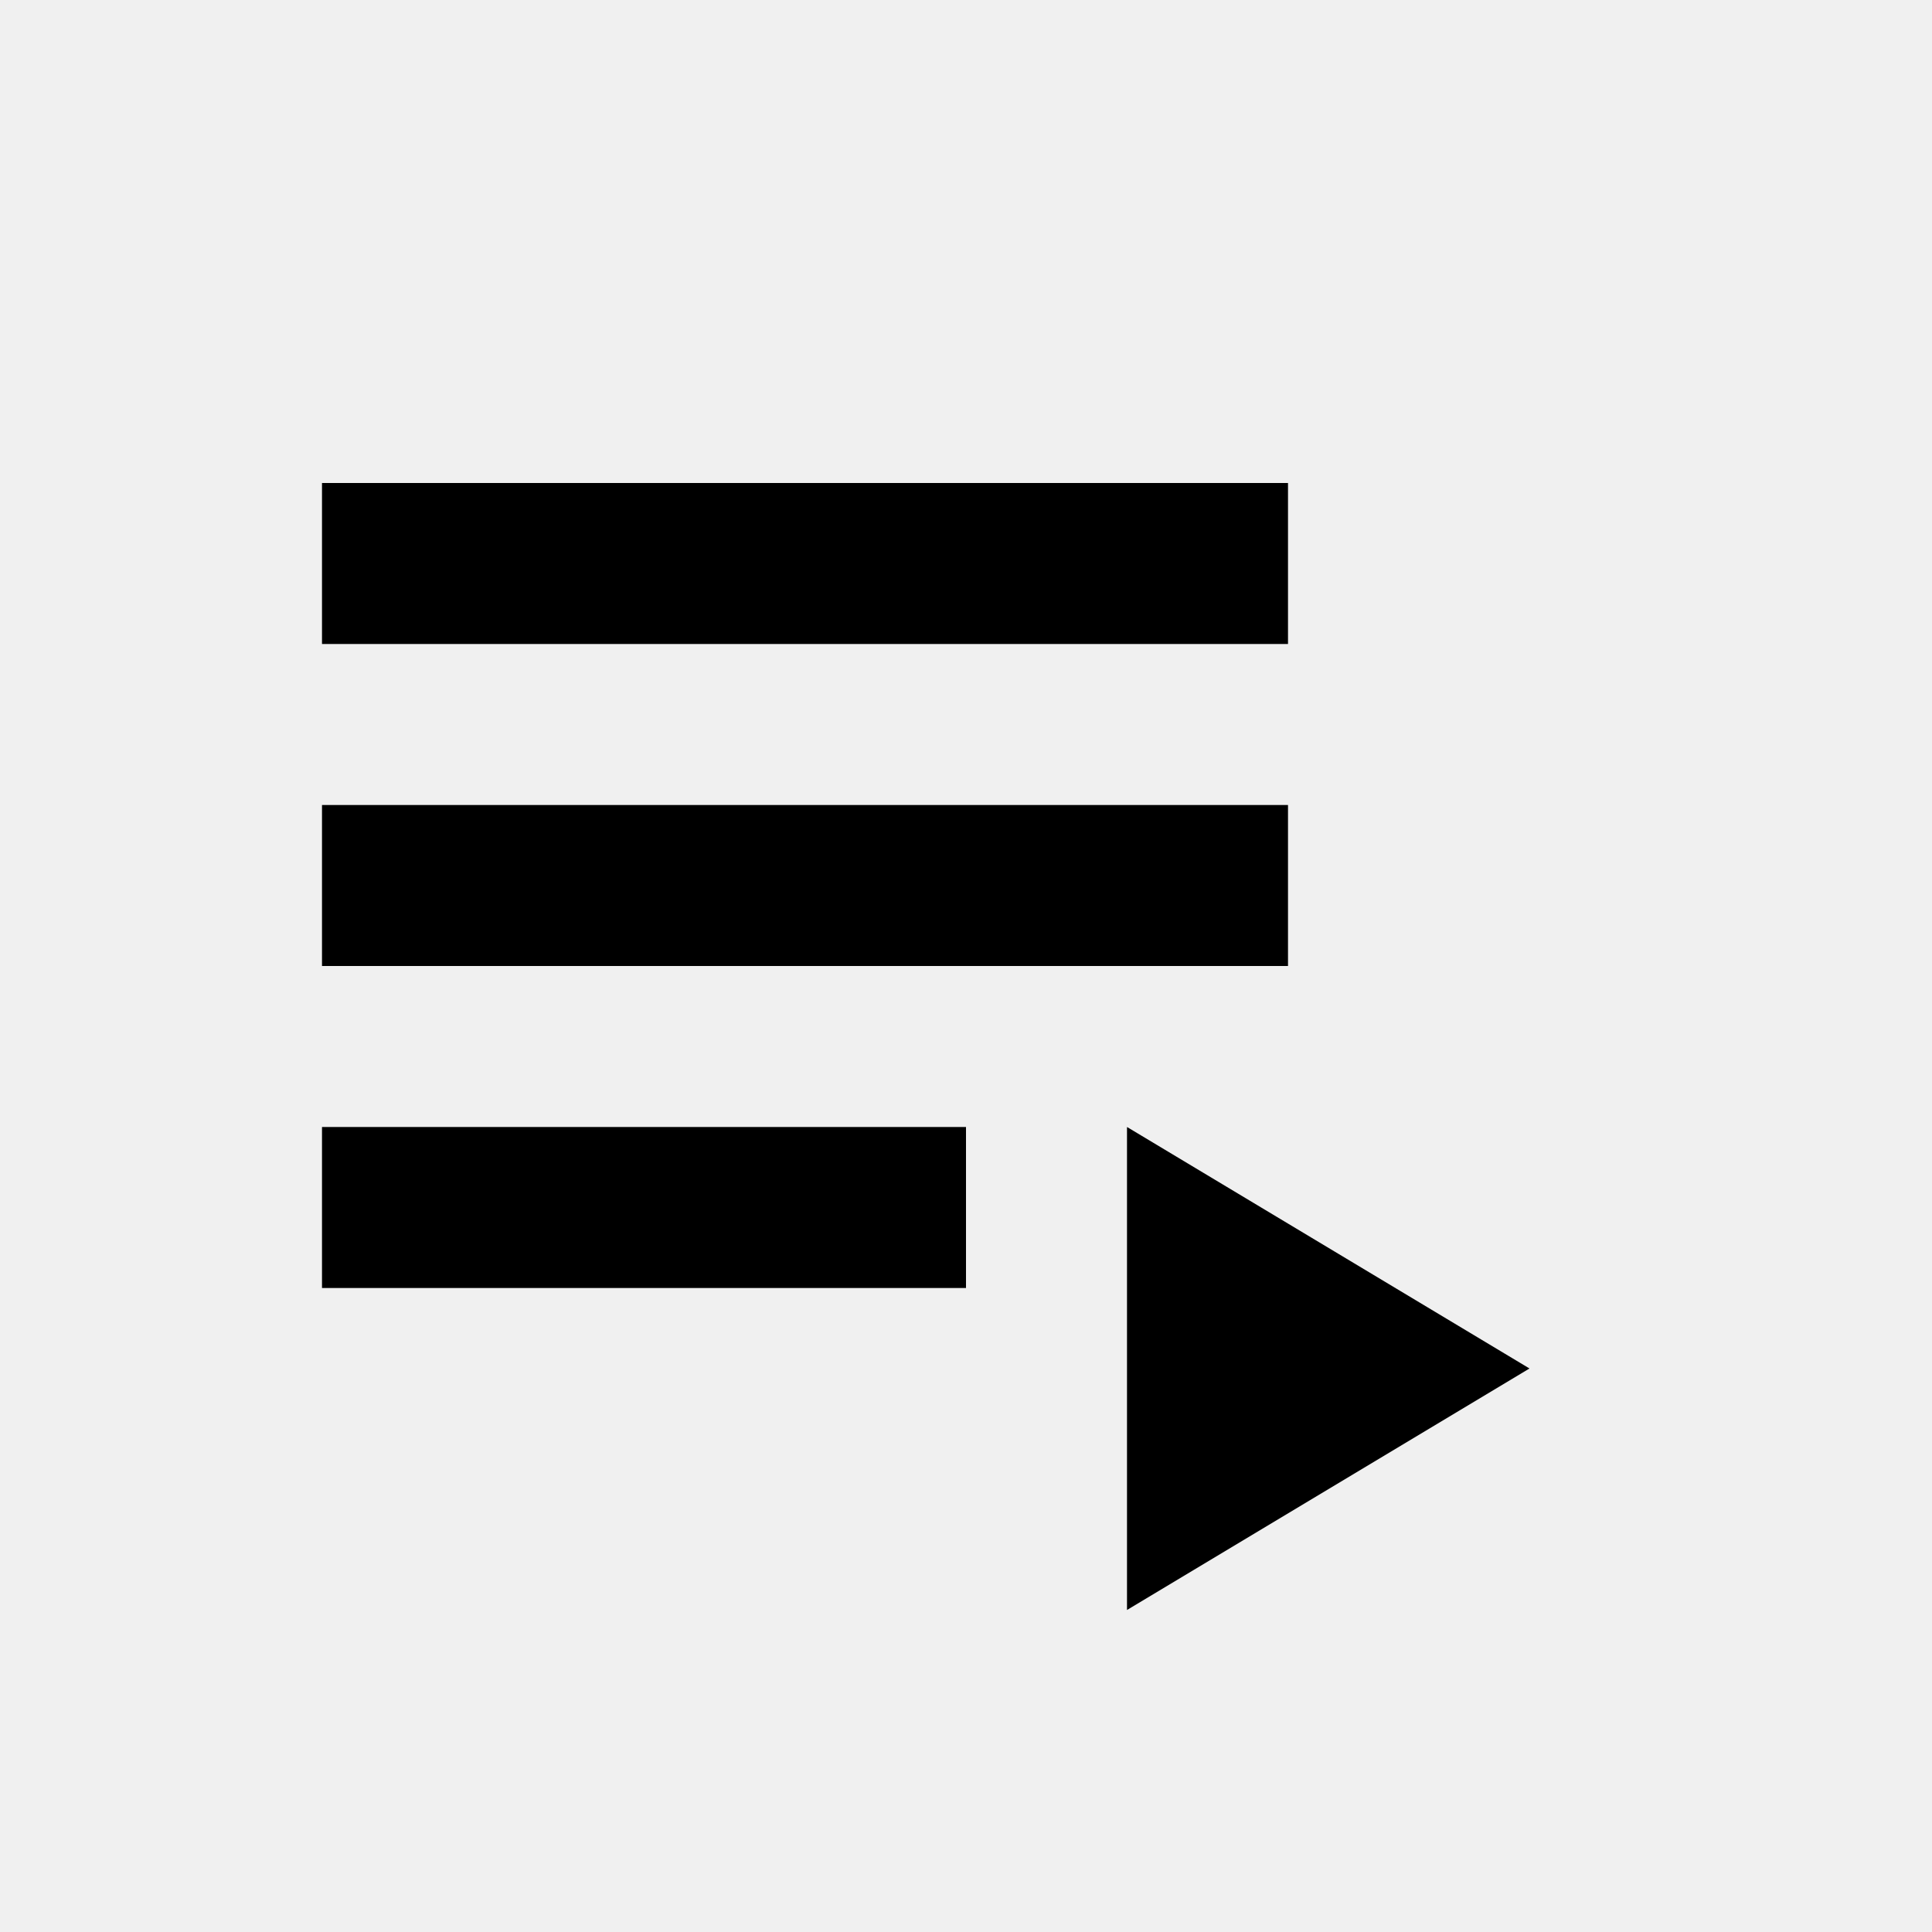
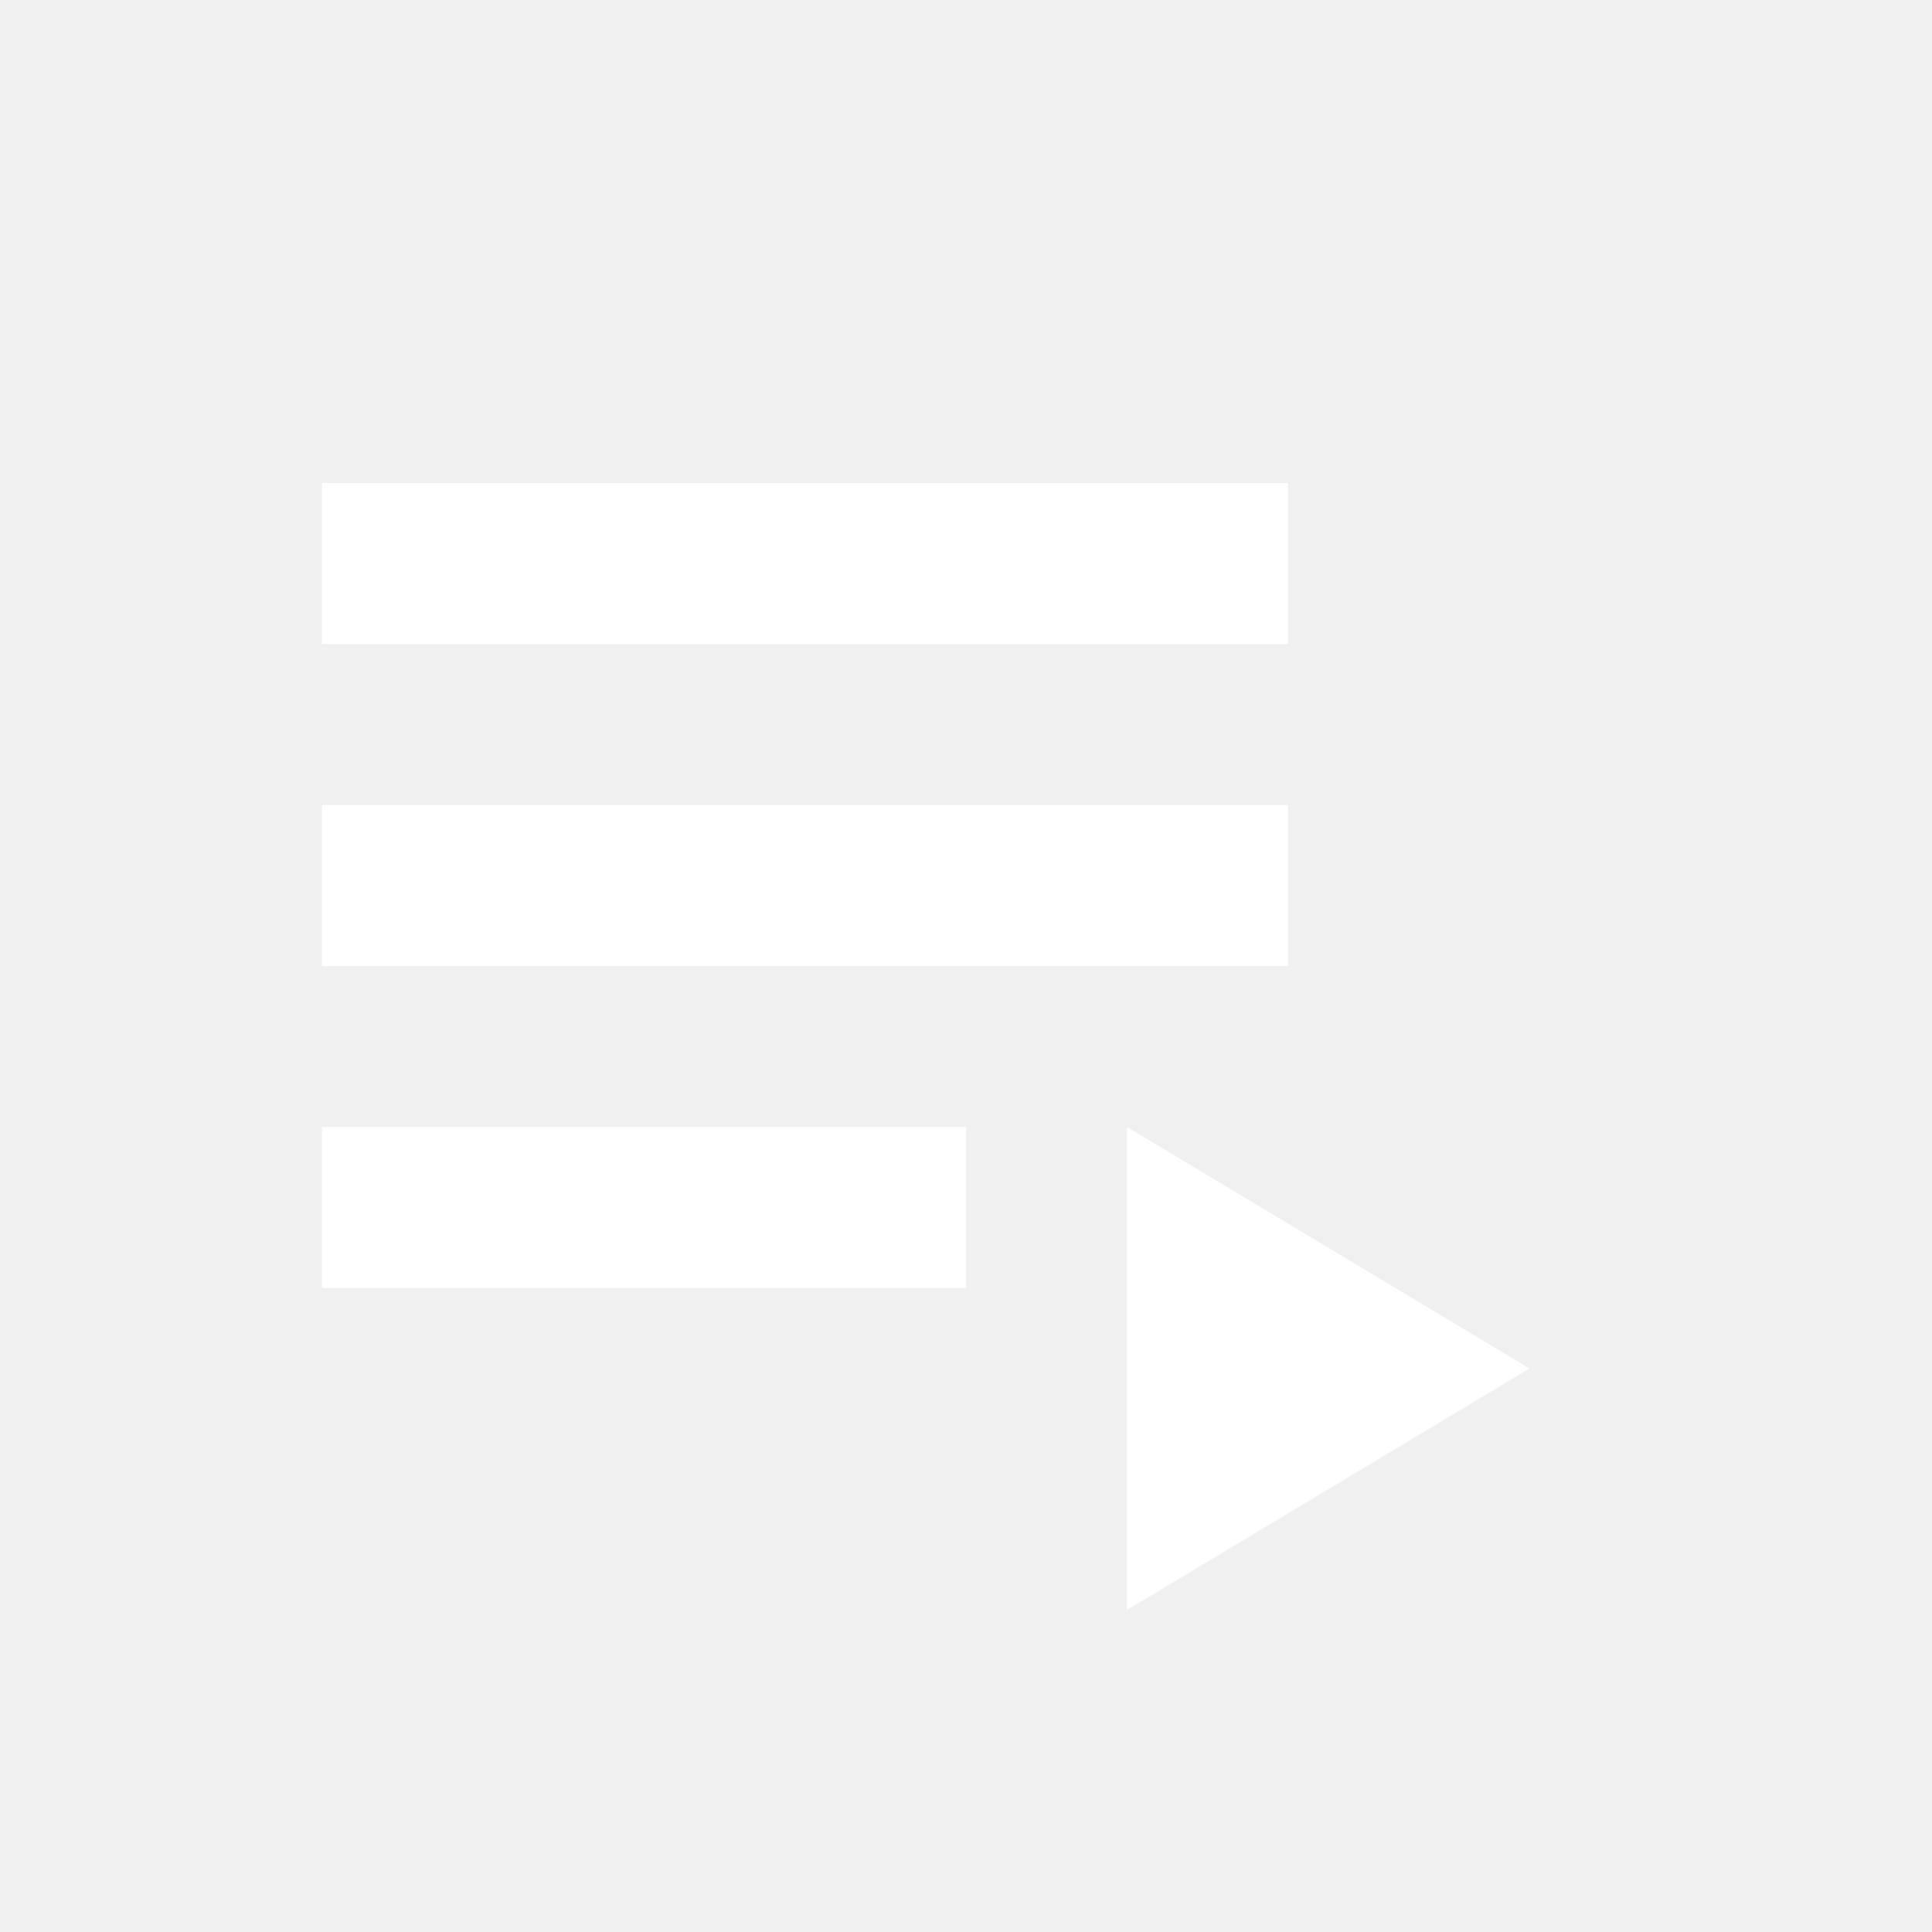
<svg xmlns="http://www.w3.org/2000/svg" enable-background="new 0 0 48 48" height="48px" id="Layer_1" version="1.1" viewBox="0 0 48 48" width="48px" xml:space="preserve">
  <g>
    <path d="M0,0h48v48H0V0z" fill="none" id="XMLID_31_" />
    <g>
-       <rect height="4" id="XMLID_30_" width="24" x="8" y="20" />
-       <rect height="4" id="XMLID_29_" width="24" x="8" y="12" />
-       <rect height="4" id="XMLID_28_" width="16" x="8" y="28" />
-       <polygon id="XMLID_27_" points="28,28 28,40 38,34   " />
+       <rect height="4" id="XMLID_30_" width="24" x="8" y="20" style="fill:#ffffff" />
+       <rect height="4" id="XMLID_29_" style="fill:#ffffff" width="24" x="8" y="12" />
+       <rect height="4" id="XMLID_28_" width="16" x="8" y="28" style="fill:#ffffff" />
+       <polygon id="XMLID_27_" points="28,28 28,40 38,34   " style="fill:#ffffff" />
    </g>
  </g>
</svg>
